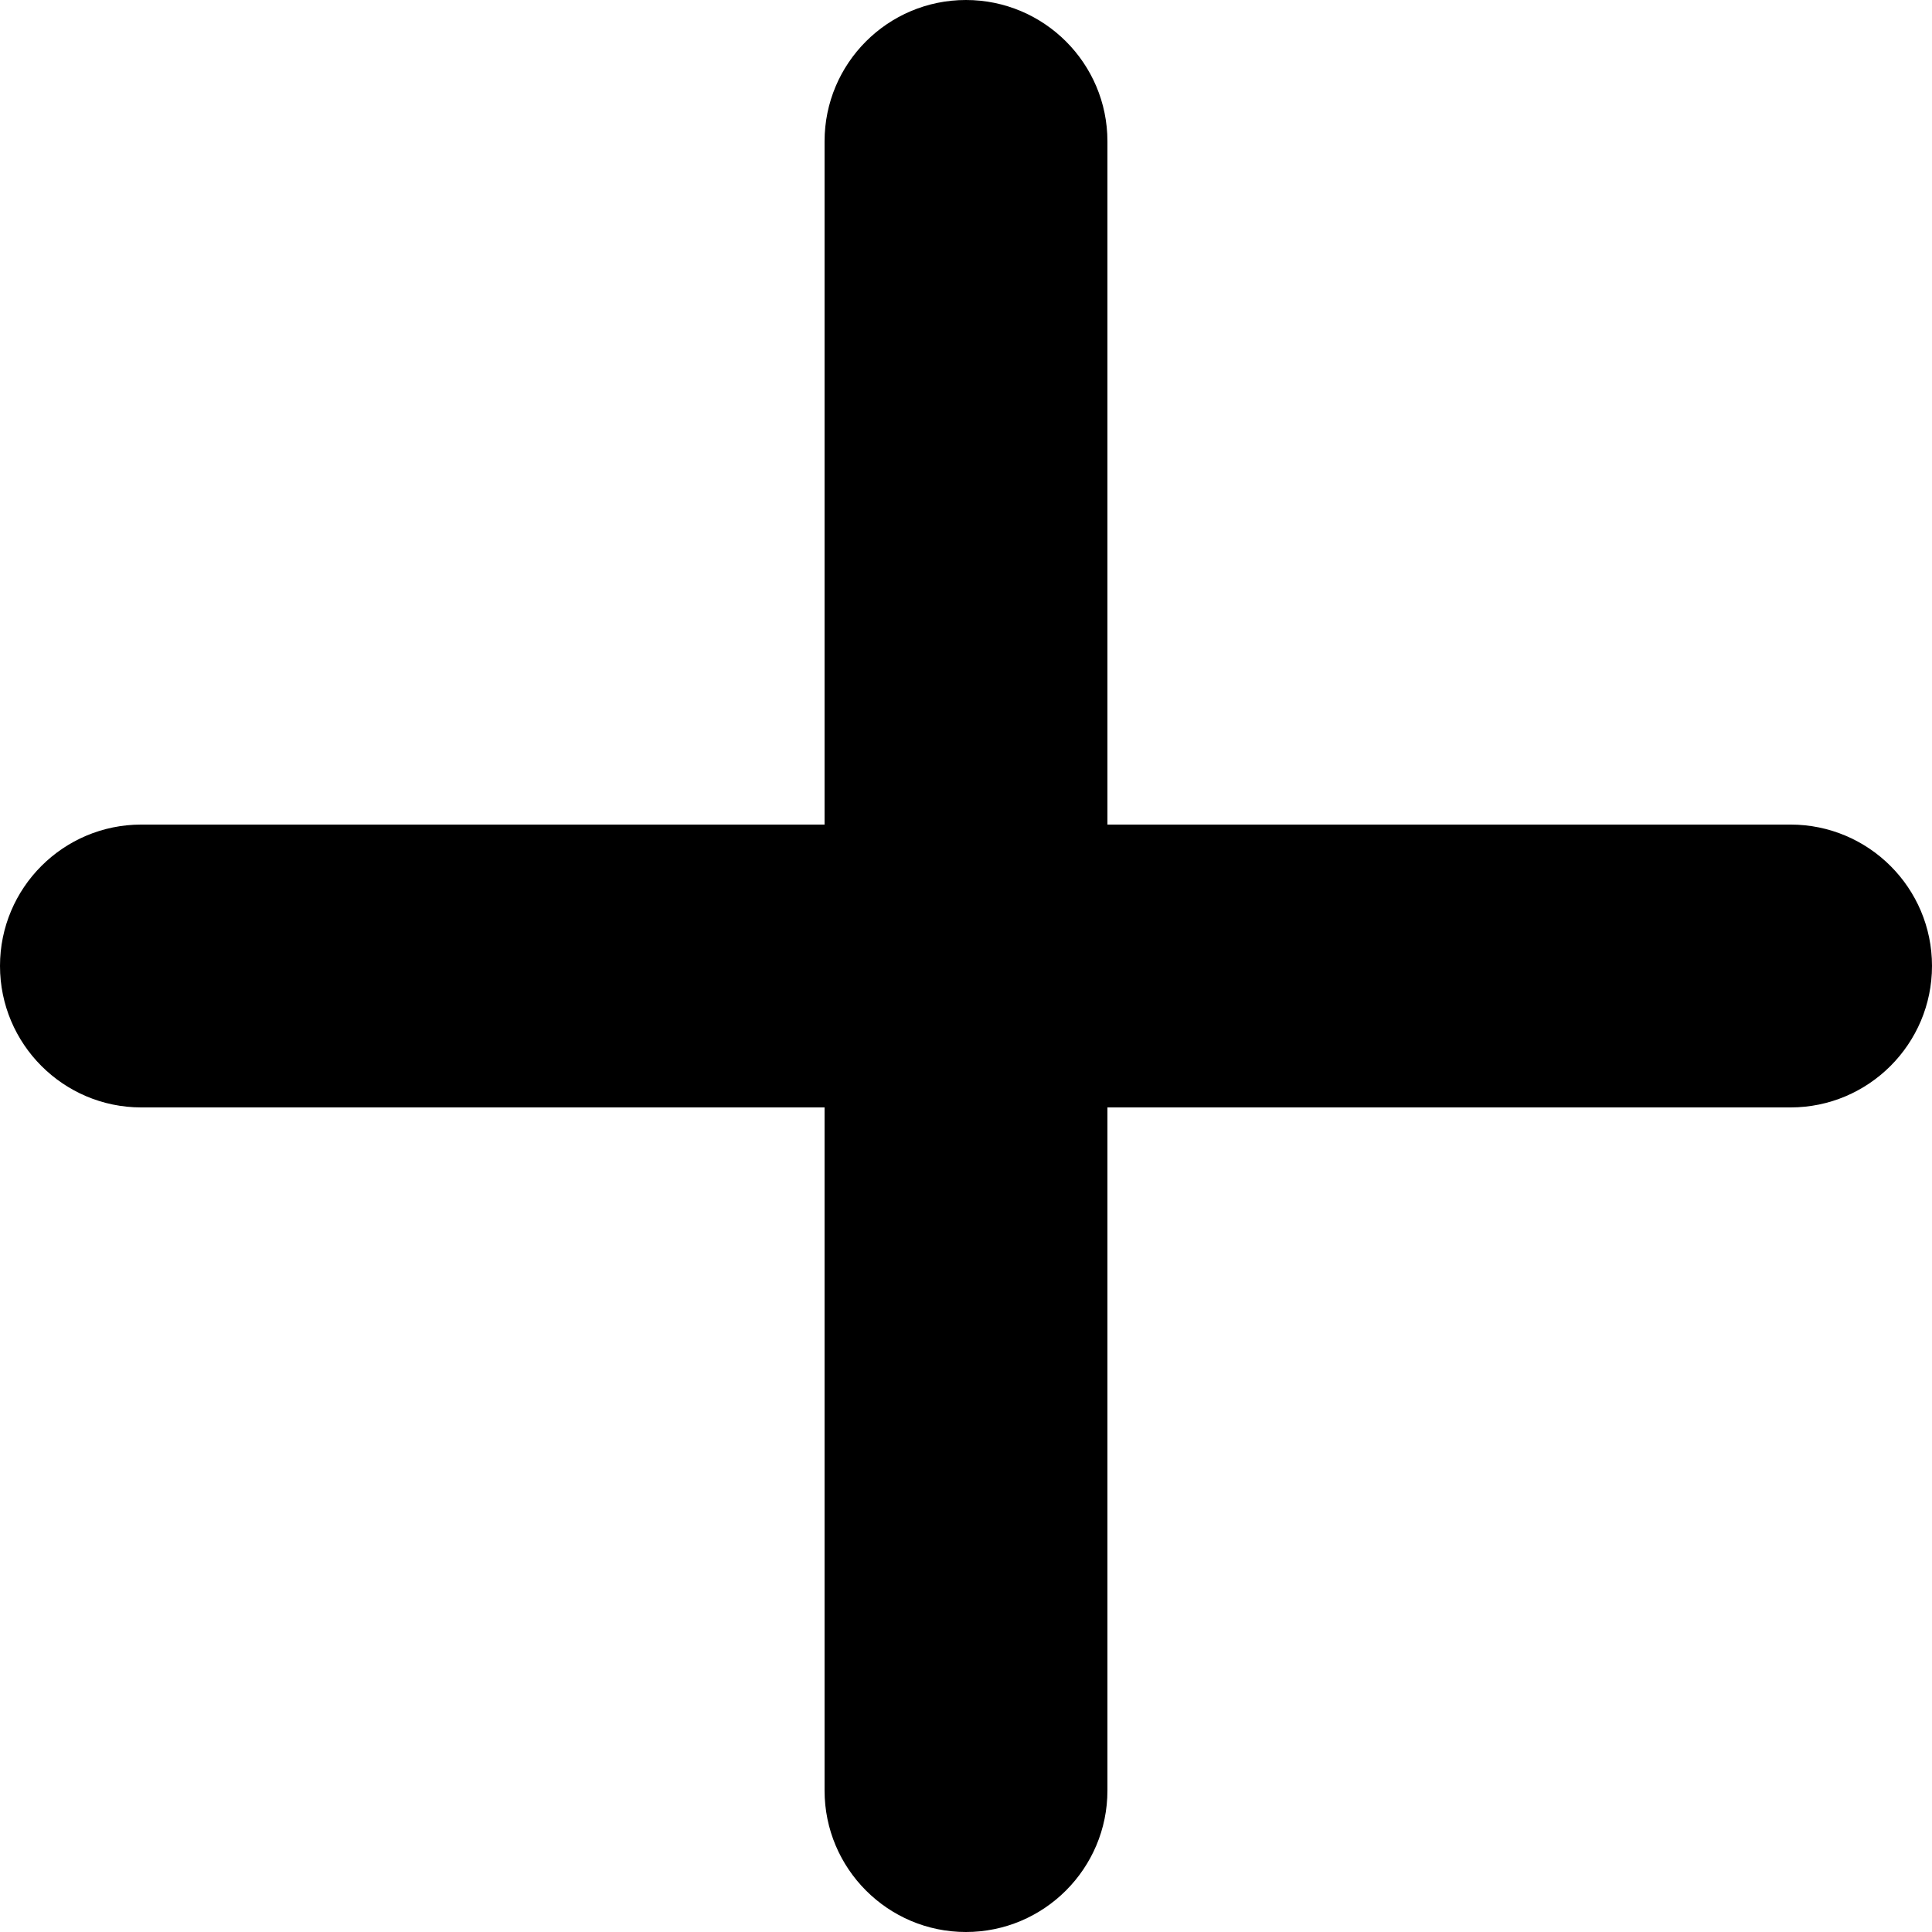
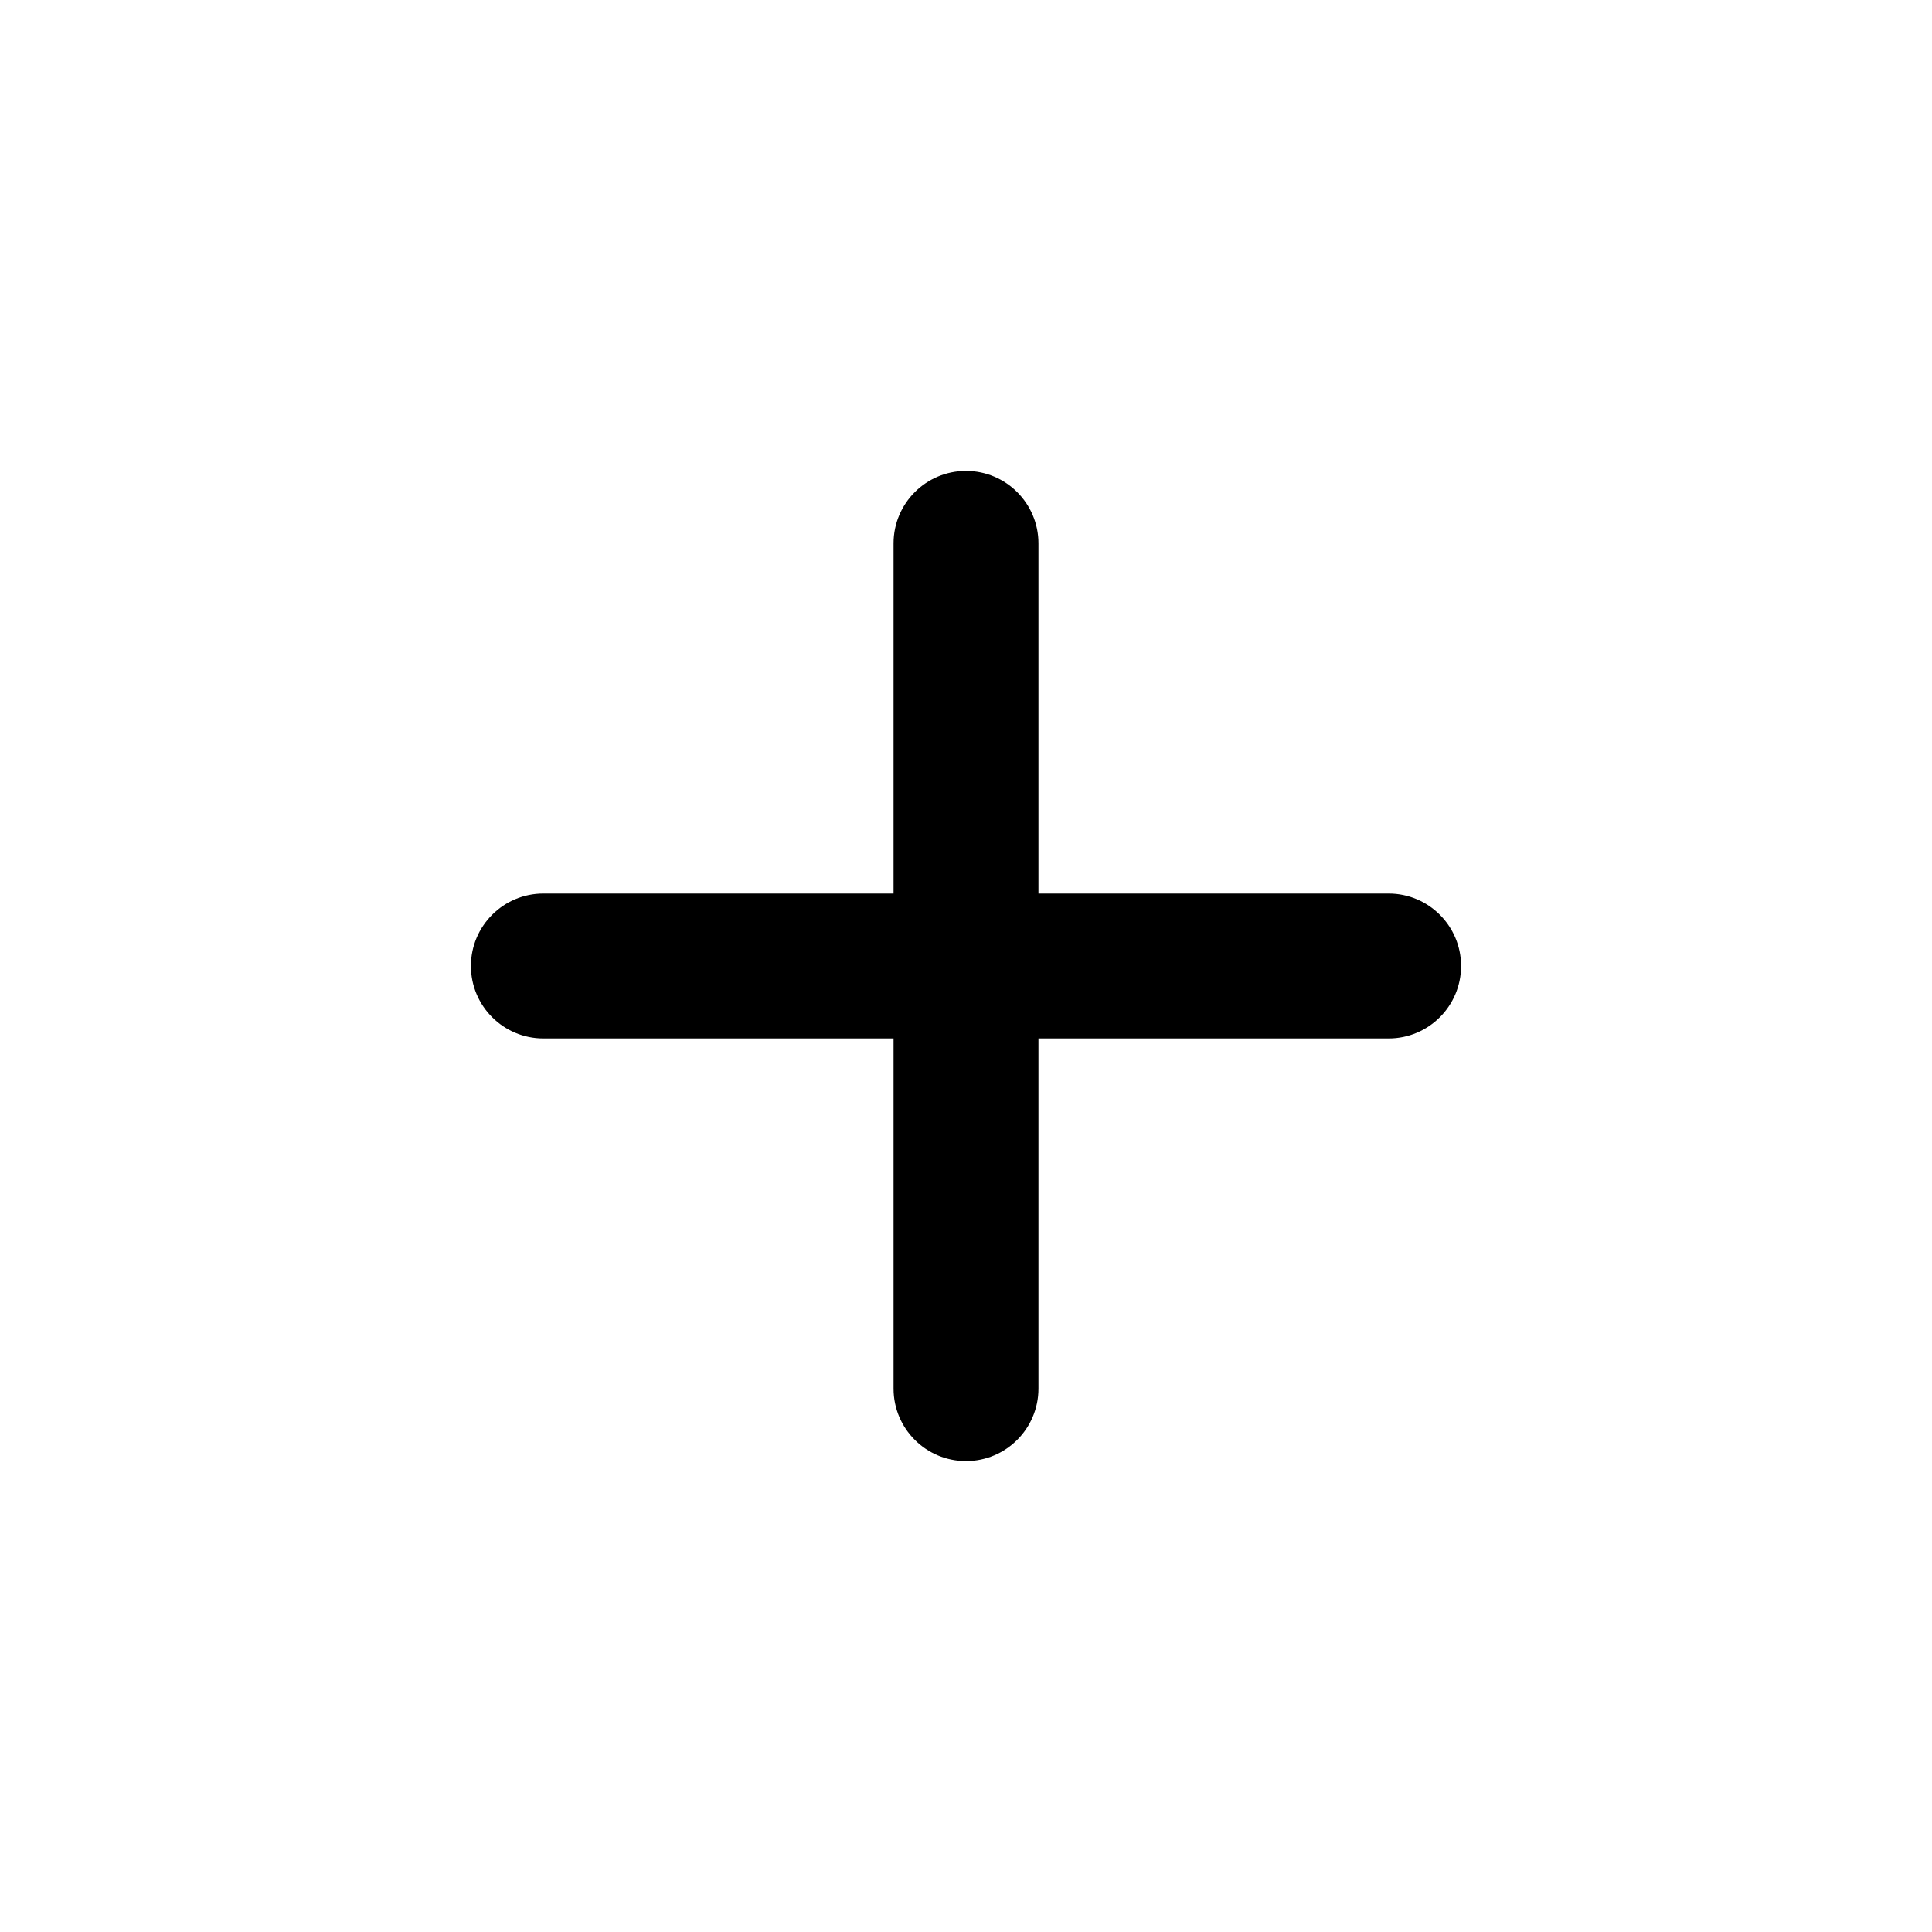
- <svg xmlns="http://www.w3.org/2000/svg" viewBox="0 0 12.301 12.301" fill="none">
-   <path d="M6.15 0C6.647 0 7.051 0.403 7.051 0.9V5.25H11.4C11.897 5.25 12.301 5.653 12.301 6.15C12.301 6.647 11.897 7.051 11.4 7.051H7.051V11.4C7.051 11.897 6.647 12.301 6.15 12.301C5.653 12.301 5.25 11.897 5.25 11.4V7.051H0.9C0.403 7.051 0 6.647 0 6.15C2.1727e-08 5.653 0.403 5.25 0.9 5.25H5.25V0.9C5.25 0.403 5.653 0 6.15 0Z" fill="currentColor" />
+ <svg xmlns="http://www.w3.org/2000/svg" viewBox="0 0 24 24" fill="none">
+   <path fill-rule="evenodd" clip-rule="evenodd" d="M12.9 6.75C12.9 6.253 12.497 5.85 12 5.85C11.503 5.85 11.1 6.253 11.1 6.75V11.1H6.75C6.253 11.1 5.85 11.503 5.85 12C5.85 12.497 6.253 12.9 6.75 12.9H11.1V17.25C11.1 17.747 11.503 18.15 12 18.15C12.497 18.15 12.9 17.747 12.9 17.25V12.9H17.25C17.747 12.9 18.15 12.497 18.15 12C18.15 11.503 17.747 11.1 17.25 11.1H12.9V6.75Z" fill="currentColor" />
</svg>
